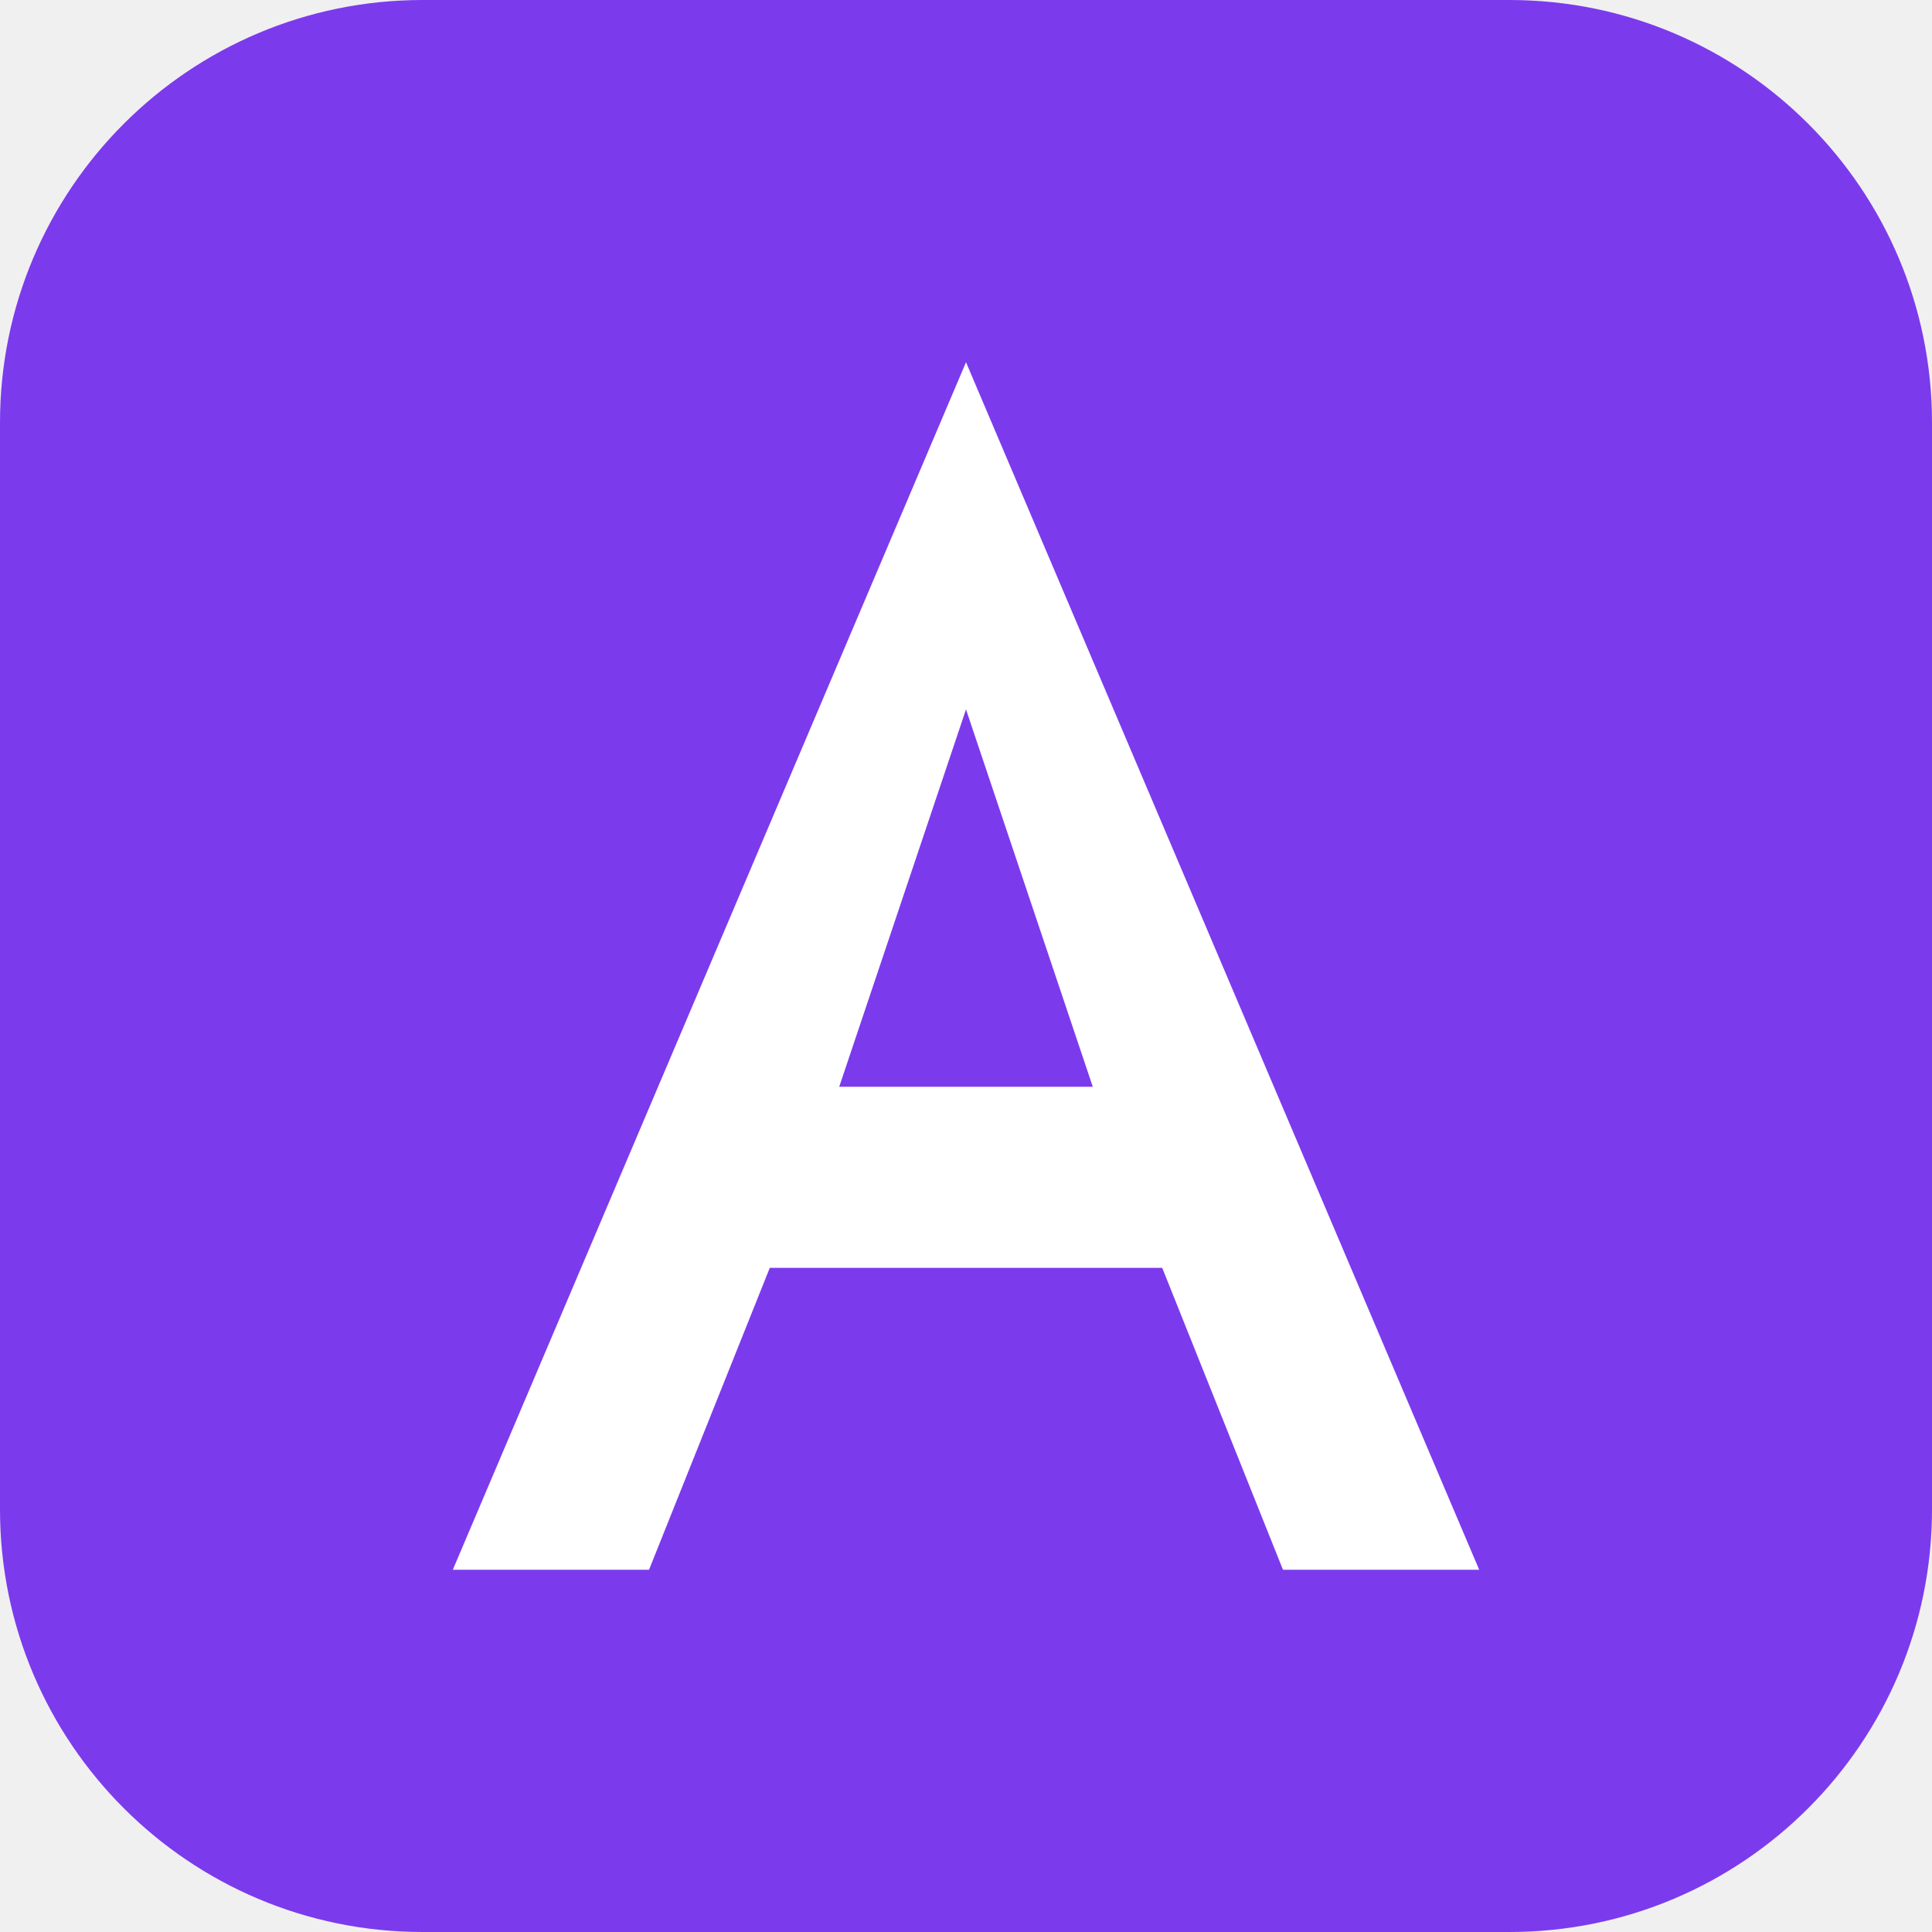
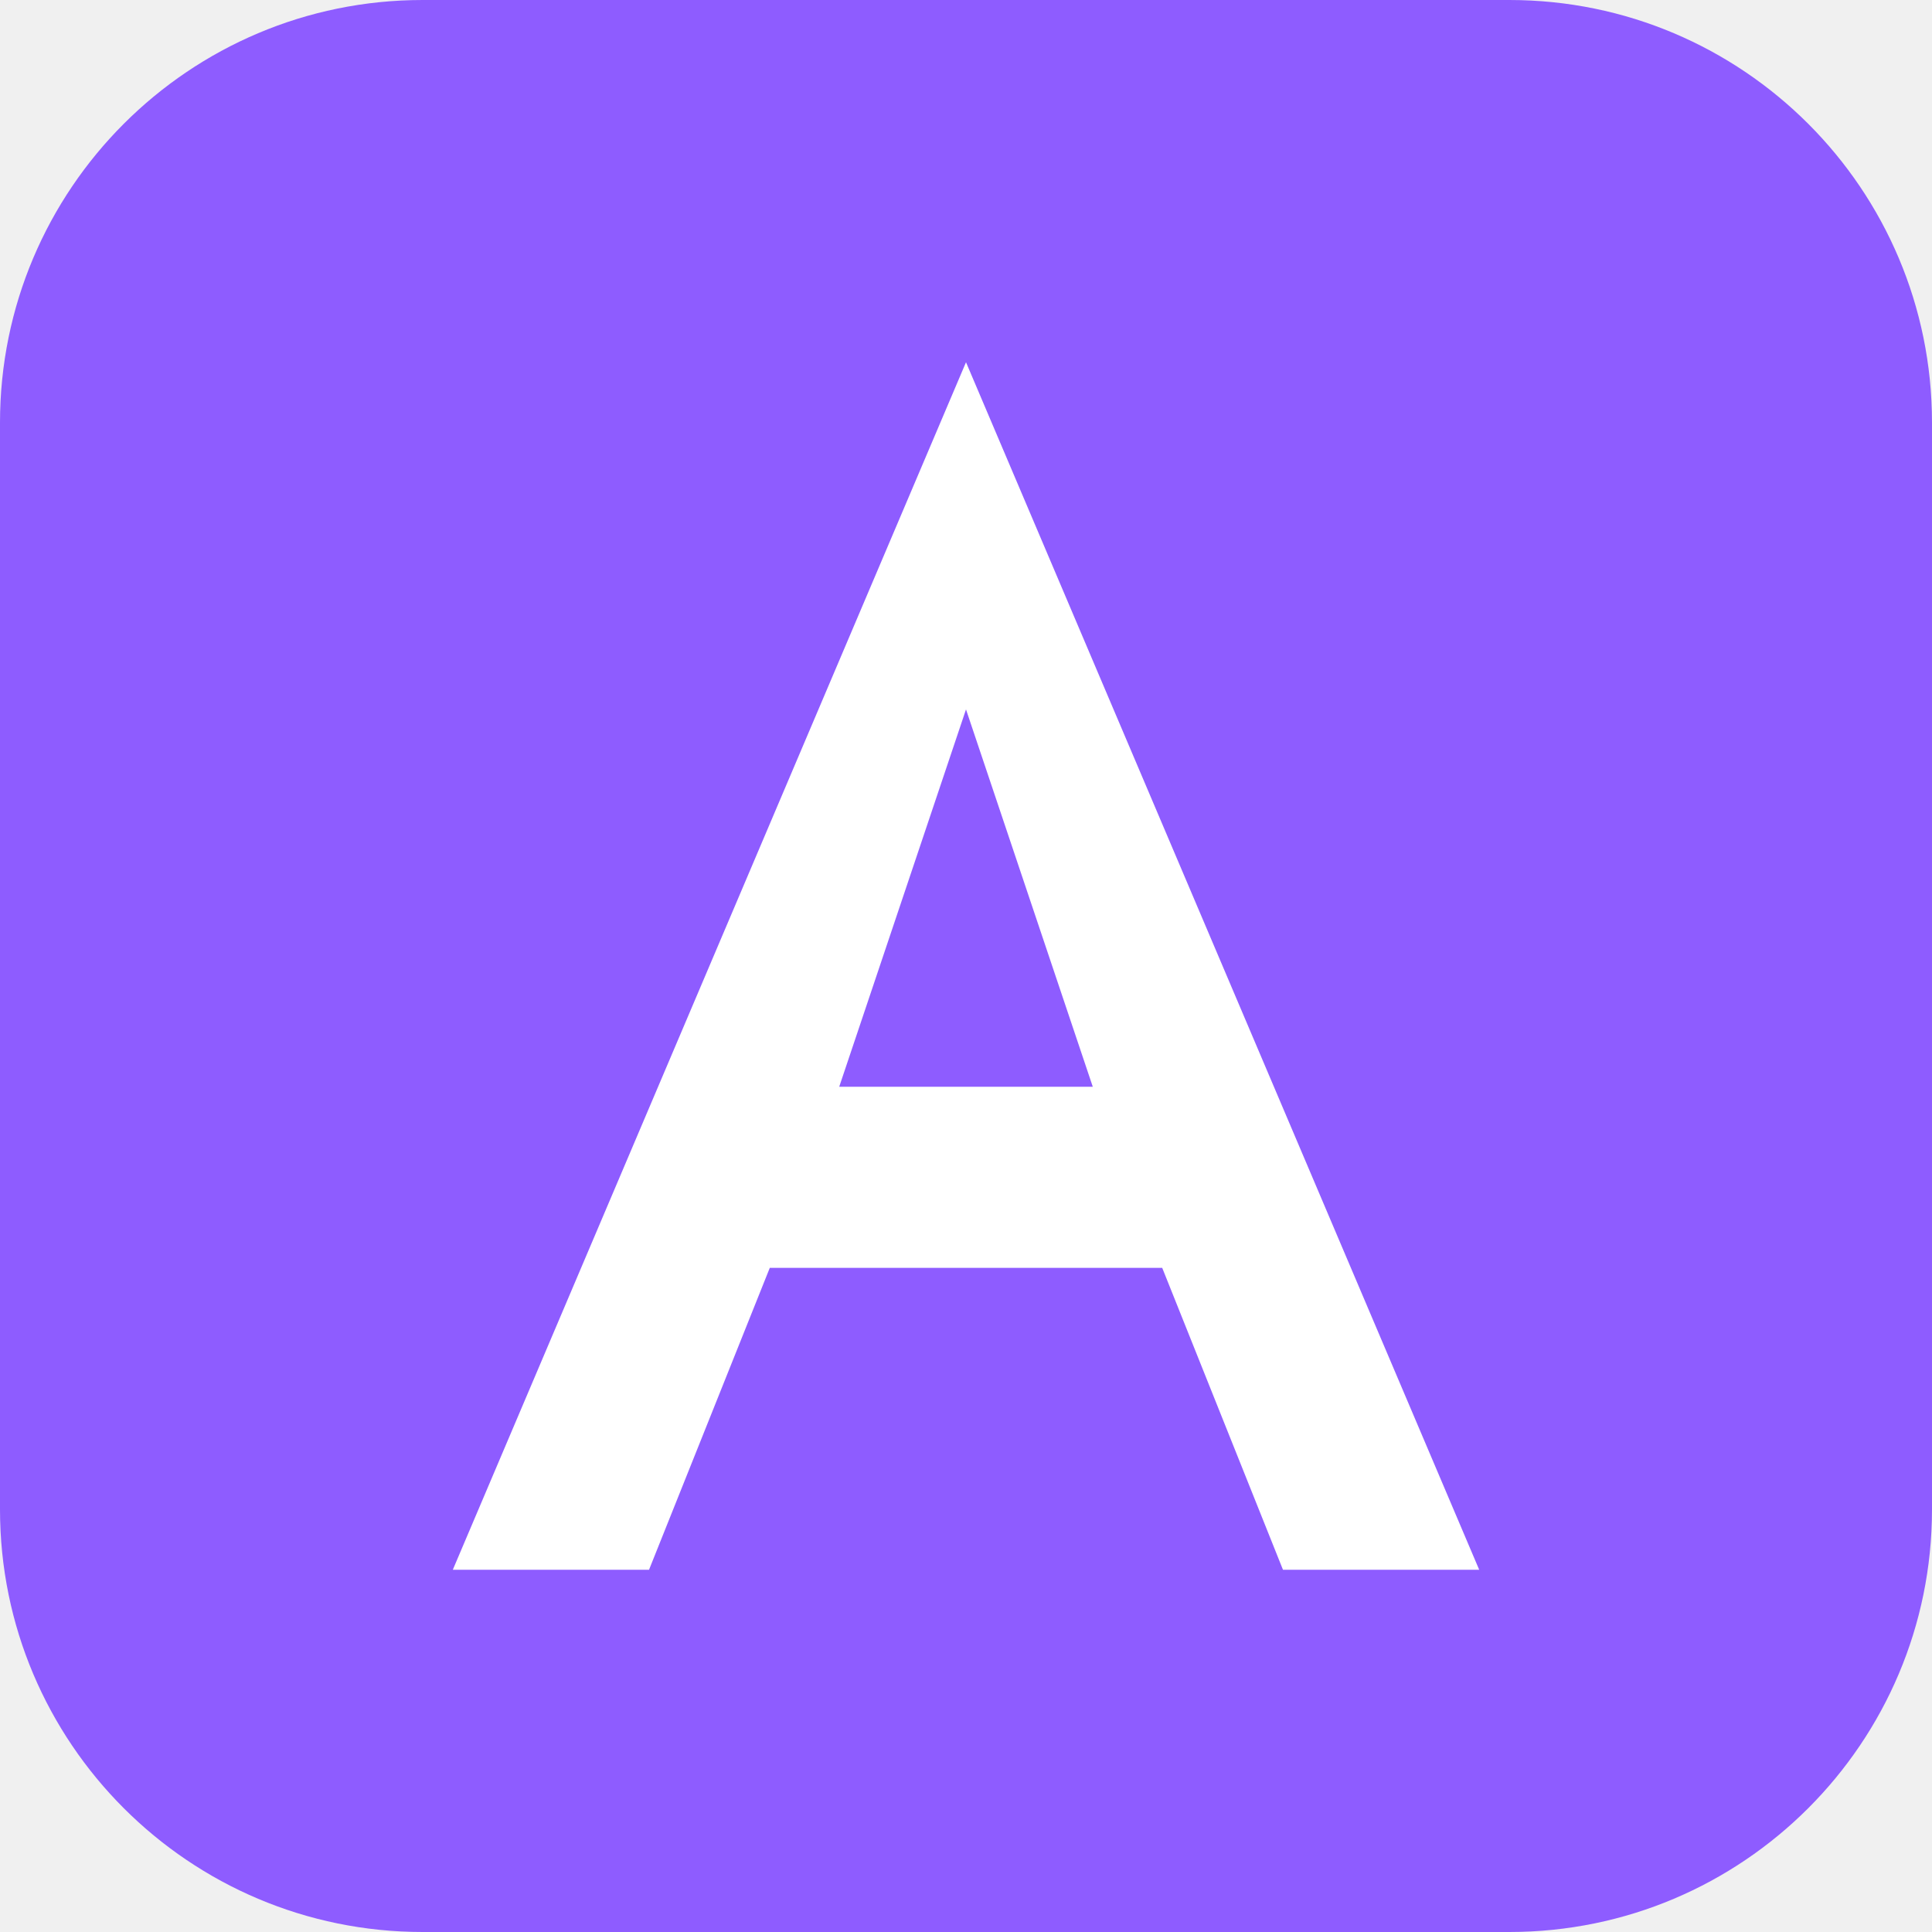
<svg xmlns="http://www.w3.org/2000/svg" viewBox="0 0 64 64" role="img" aria-label="A favicon">
-   <rect width="64" height="64" rx="14" fill="#7c3aed" />
+   <rect width="64" height="64" rx="14" fill="#8e5cff" />
  <path d="M32 12L49 52H42.5L38.5 42H25.5L21.5 52H15L32 12ZM32 23.5L27.8 36H36.2L32 23.5Z" fill="#ffffff" />
</svg>
